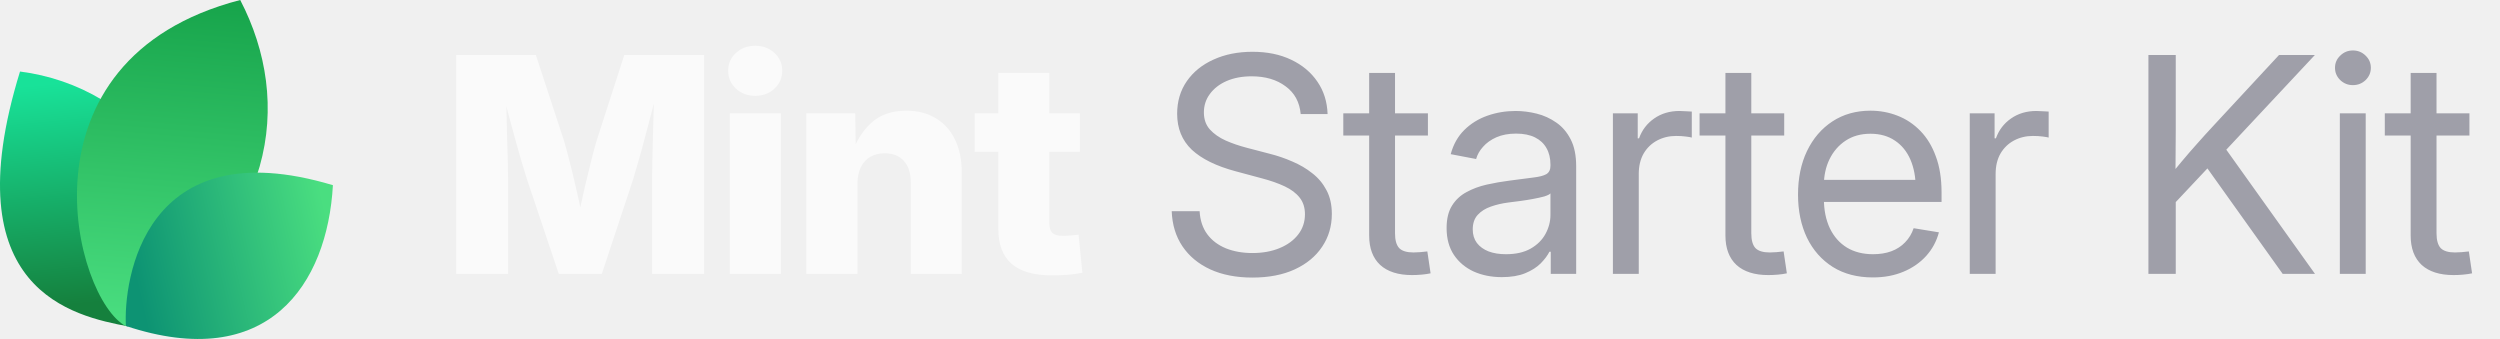
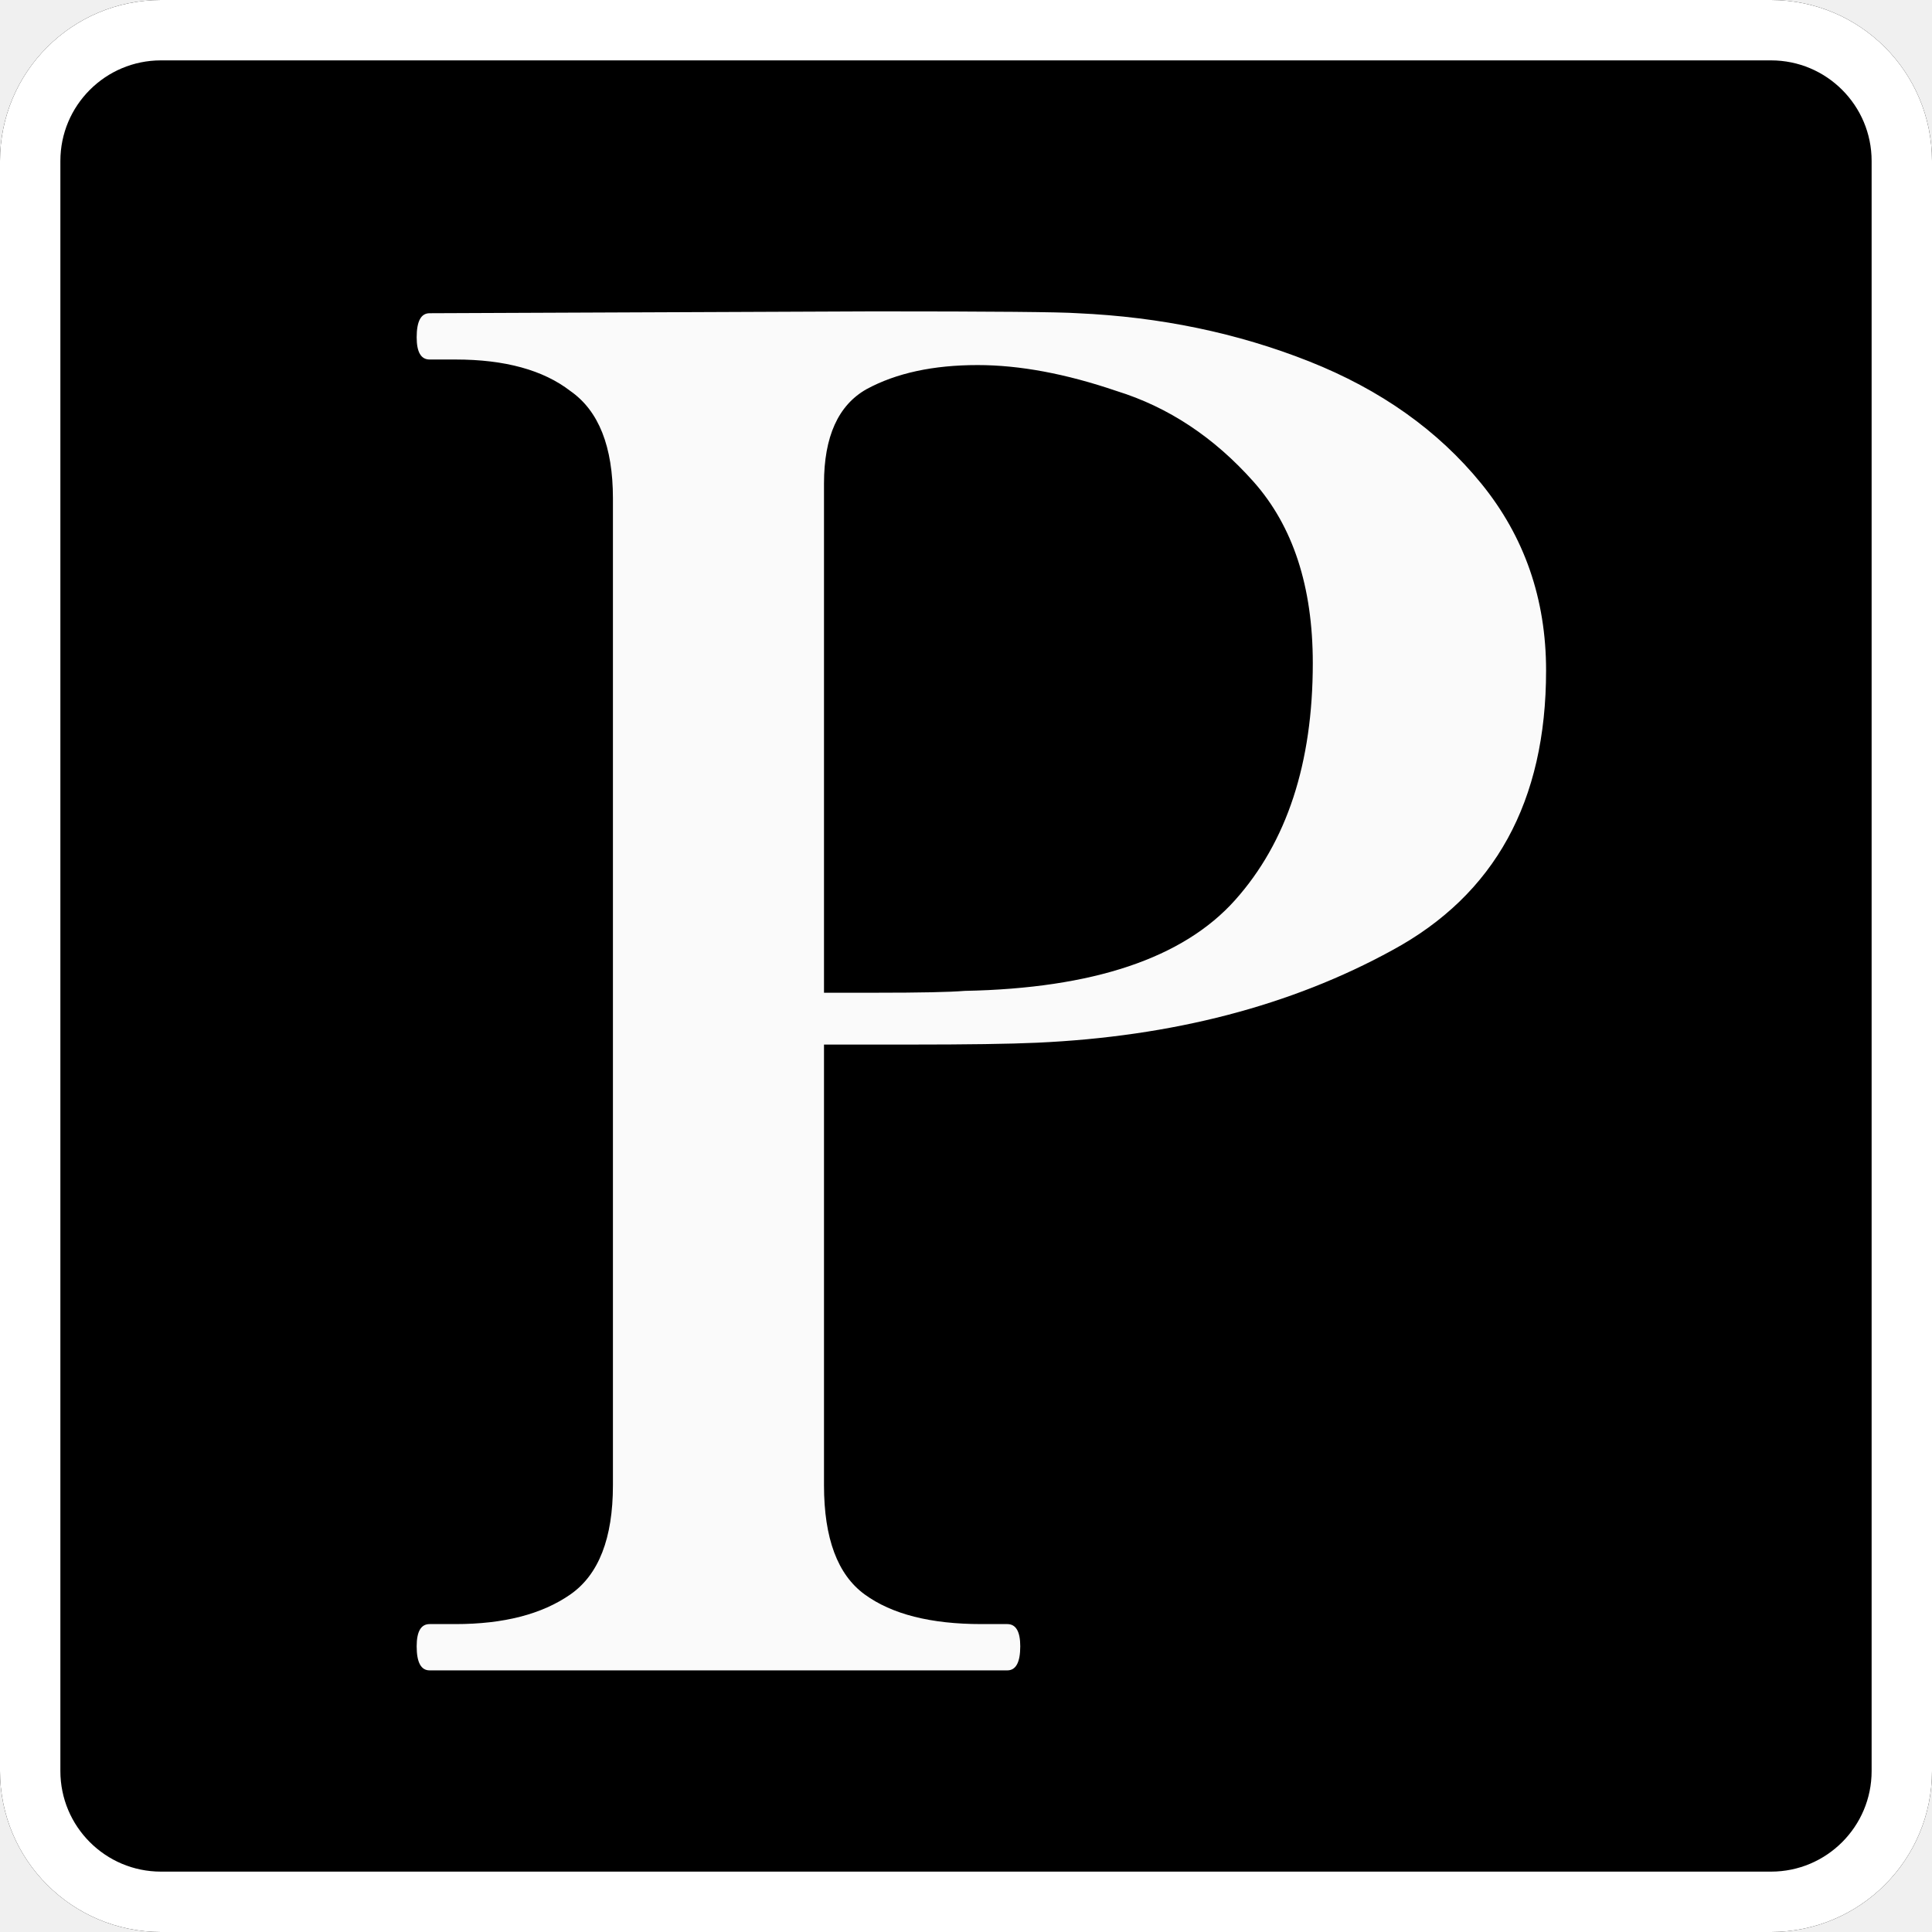
- <svg xmlns="http://www.w3.org/2000/svg" width="177" height="24" viewBox="0 0 177 24" fill="none">
-   <path d="M9.061 23.108C5.268 22.377 -3.391 20.627 1.417 5.064C9.634 6.099 16.973 14.064 9.061 23.108Z" fill="url(#paint0_linear_17557_2145)" />
-   <path d="M8.919 23.094C5.276 21.222 0.784 4.209 17.007 0C20.757 7.193 19.621 16.545 8.919 23.094Z" fill="url(#paint1_linear_17557_2145)" />
-   <path d="M8.914 23.079C8.735 19.882 10.159 9.085 23.57 13.111C23.181 20.123 18.984 26.418 8.914 23.079Z" fill="url(#paint2_linear_17557_2145)" />
-   <path d="M32.301 19.392V3.894H37.938L39.925 9.948C40.036 10.315 40.164 10.787 40.31 11.362C40.462 11.938 40.611 12.552 40.757 13.204C40.91 13.855 41.048 14.483 41.173 15.086C41.305 15.682 41.412 16.192 41.495 16.615H40.695C40.771 16.192 40.871 15.682 40.996 15.086C41.128 14.49 41.267 13.866 41.412 13.214C41.565 12.562 41.714 11.948 41.86 11.373C42.005 10.79 42.133 10.315 42.244 9.948L44.2 3.894H49.848V19.392H46.166V12.704C46.166 12.357 46.173 11.917 46.187 11.383C46.2 10.849 46.214 10.27 46.228 9.646C46.249 9.022 46.266 8.391 46.28 7.753C46.301 7.115 46.311 6.519 46.311 5.964H46.623C46.485 6.561 46.332 7.181 46.166 7.826C45.999 8.471 45.833 9.102 45.666 9.719C45.507 10.336 45.351 10.901 45.198 11.414C45.053 11.928 44.928 12.357 44.824 12.704L42.608 19.392H39.561L37.314 12.704C37.203 12.357 37.072 11.928 36.919 11.414C36.773 10.901 36.614 10.34 36.441 9.729C36.274 9.112 36.104 8.481 35.931 7.836C35.764 7.192 35.608 6.567 35.463 5.964H35.827C35.834 6.512 35.844 7.105 35.858 7.743C35.872 8.374 35.886 9.005 35.9 9.636C35.92 10.26 35.938 10.839 35.952 11.373C35.965 11.907 35.972 12.351 35.972 12.704V19.392H32.301ZM51.668 19.392V8.024H55.288V19.392H51.668ZM53.468 6.786C52.927 6.786 52.473 6.616 52.105 6.276C51.738 5.93 51.554 5.507 51.554 5.007C51.554 4.508 51.738 4.088 52.105 3.749C52.473 3.409 52.927 3.239 53.468 3.239C54.009 3.239 54.463 3.409 54.83 3.749C55.198 4.082 55.382 4.501 55.382 5.007C55.382 5.507 55.198 5.93 54.83 6.276C54.463 6.616 54.009 6.786 53.468 6.786ZM60.708 13.027V19.392H57.088V8.024H60.551L60.593 10.967H60.281C60.593 10.024 61.061 9.268 61.685 8.7C62.309 8.124 63.138 7.836 64.171 7.836C64.975 7.836 65.672 8.017 66.262 8.377C66.851 8.731 67.302 9.234 67.614 9.885C67.933 10.537 68.092 11.307 68.092 12.194V19.392H64.483V12.912C64.483 12.26 64.32 11.754 63.994 11.394C63.675 11.033 63.221 10.853 62.632 10.853C62.25 10.853 61.914 10.936 61.623 11.102C61.332 11.269 61.106 11.515 60.947 11.841C60.787 12.16 60.708 12.555 60.708 13.027ZM76.456 8.024V10.749H69.008V8.024H76.456ZM70.683 5.163H74.292V15.783C74.292 16.102 74.361 16.334 74.5 16.48C74.646 16.625 74.899 16.698 75.259 16.698C75.405 16.698 75.596 16.688 75.831 16.667C76.074 16.646 76.251 16.629 76.362 16.615L76.632 19.309C76.313 19.378 75.963 19.427 75.582 19.455C75.207 19.482 74.836 19.496 74.469 19.496C73.2 19.496 72.25 19.222 71.619 18.674C70.995 18.127 70.683 17.308 70.683 16.22V5.163Z" fill="#FAFAFA" />
-   <path d="M88.667 19.652C87.523 19.652 86.528 19.458 85.682 19.07C84.843 18.681 84.188 18.137 83.716 17.437C83.245 16.736 82.992 15.908 82.957 14.951H84.933C84.968 15.596 85.148 16.14 85.474 16.584C85.8 17.021 86.24 17.354 86.795 17.582C87.35 17.804 87.974 17.915 88.667 17.915C89.388 17.915 90.026 17.801 90.581 17.572C91.143 17.343 91.583 17.024 91.902 16.615C92.228 16.199 92.391 15.717 92.391 15.169C92.391 14.698 92.266 14.306 92.017 13.994C91.767 13.675 91.413 13.408 90.956 13.193C90.498 12.978 89.954 12.787 89.323 12.621L87.502 12.132C86.123 11.765 85.082 11.255 84.382 10.603C83.689 9.944 83.342 9.095 83.342 8.055C83.342 7.174 83.571 6.404 84.028 5.746C84.486 5.087 85.117 4.577 85.921 4.217C86.726 3.849 87.645 3.666 88.678 3.666C89.718 3.666 90.63 3.853 91.413 4.227C92.204 4.602 92.824 5.122 93.275 5.787C93.726 6.446 93.965 7.209 93.993 8.076H92.089C92.013 7.23 91.656 6.574 91.018 6.11C90.387 5.638 89.586 5.403 88.615 5.403C87.95 5.403 87.36 5.513 86.847 5.735C86.341 5.957 85.946 6.262 85.661 6.651C85.377 7.032 85.235 7.469 85.235 7.961C85.235 8.447 85.377 8.849 85.661 9.168C85.946 9.48 86.317 9.74 86.774 9.948C87.232 10.149 87.724 10.319 88.251 10.457L89.884 10.884C90.439 11.023 90.977 11.206 91.496 11.435C92.023 11.657 92.495 11.934 92.911 12.267C93.334 12.593 93.67 12.995 93.92 13.474C94.17 13.945 94.294 14.504 94.294 15.149C94.294 16.015 94.066 16.788 93.608 17.468C93.157 18.148 92.512 18.681 91.673 19.07C90.834 19.458 89.832 19.652 88.667 19.652ZM101.097 8.024V9.594H95.106V8.024H101.097ZM96.937 5.163H98.767V16.521C98.767 17 98.865 17.347 99.059 17.562C99.26 17.77 99.6 17.874 100.078 17.874C100.21 17.874 100.366 17.867 100.546 17.853C100.733 17.832 100.903 17.815 101.056 17.801L101.285 19.351C101.097 19.392 100.886 19.423 100.65 19.444C100.414 19.465 100.189 19.475 99.974 19.475C98.996 19.475 98.244 19.236 97.717 18.758C97.197 18.272 96.937 17.579 96.937 16.677V5.163ZM106.33 19.621C105.595 19.621 104.932 19.489 104.343 19.226C103.754 18.955 103.285 18.564 102.939 18.05C102.592 17.53 102.419 16.896 102.419 16.147C102.419 15.495 102.547 14.965 102.804 14.556C103.06 14.146 103.403 13.828 103.833 13.599C104.263 13.363 104.742 13.186 105.269 13.068C105.796 12.95 106.333 12.857 106.881 12.787C107.574 12.69 108.132 12.617 108.555 12.569C108.978 12.52 109.287 12.441 109.481 12.33C109.675 12.212 109.772 12.014 109.772 11.737V11.654C109.772 11.203 109.679 10.815 109.492 10.489C109.311 10.163 109.041 9.91 108.68 9.729C108.32 9.549 107.872 9.459 107.338 9.459C106.805 9.459 106.34 9.546 105.945 9.719C105.556 9.892 105.241 10.118 104.998 10.395C104.755 10.665 104.593 10.953 104.509 11.258L102.71 10.915C102.897 10.222 103.22 9.65 103.677 9.199C104.135 8.748 104.679 8.412 105.31 8.19C105.941 7.968 106.607 7.857 107.307 7.857C107.8 7.857 108.295 7.92 108.795 8.044C109.301 8.169 109.765 8.381 110.188 8.679C110.611 8.97 110.951 9.369 111.208 9.875C111.464 10.374 111.593 11.005 111.593 11.768V19.392H109.793V17.822H109.7C109.568 18.085 109.363 18.359 109.086 18.643C108.809 18.921 108.444 19.153 107.994 19.34C107.543 19.527 106.988 19.621 106.33 19.621ZM106.621 17.998C107.321 17.998 107.904 17.867 108.368 17.603C108.84 17.333 109.19 16.986 109.419 16.563C109.654 16.133 109.772 15.682 109.772 15.211V13.692C109.703 13.769 109.554 13.841 109.325 13.911C109.096 13.973 108.829 14.032 108.524 14.088C108.226 14.143 107.921 14.192 107.609 14.233C107.304 14.275 107.033 14.309 106.798 14.337C106.354 14.393 105.938 14.49 105.549 14.628C105.168 14.76 104.86 14.954 104.624 15.211C104.388 15.467 104.27 15.811 104.27 16.241C104.27 16.615 104.367 16.934 104.561 17.198C104.762 17.461 105.04 17.662 105.393 17.801C105.747 17.933 106.156 17.998 106.621 17.998ZM114.193 19.392V8.024H115.951V9.792H116.045C116.253 9.209 116.61 8.741 117.116 8.388C117.622 8.034 118.219 7.857 118.905 7.857C119.058 7.857 119.217 7.864 119.384 7.878C119.55 7.885 119.682 7.892 119.779 7.899V9.74C119.716 9.719 119.578 9.695 119.363 9.667C119.155 9.639 118.922 9.625 118.666 9.625C118.174 9.625 117.726 9.733 117.324 9.948C116.922 10.163 116.603 10.471 116.367 10.874C116.138 11.276 116.024 11.758 116.024 12.319V19.392H114.193ZM126.322 8.024V9.594H120.33V8.024H126.322ZM122.161 5.163H123.992V16.521C123.992 17 124.089 17.347 124.283 17.562C124.484 17.77 124.824 17.874 125.302 17.874C125.434 17.874 125.59 17.867 125.77 17.853C125.958 17.832 126.127 17.815 126.28 17.801L126.509 19.351C126.322 19.392 126.11 19.423 125.874 19.444C125.639 19.465 125.413 19.475 125.198 19.475C124.221 19.475 123.468 19.236 122.941 18.758C122.421 18.272 122.161 17.579 122.161 16.677V5.163ZM132.604 19.642C131.502 19.642 130.555 19.396 129.765 18.903C128.974 18.404 128.364 17.714 127.934 16.834C127.511 15.946 127.3 14.927 127.3 13.775C127.3 12.611 127.511 11.584 127.934 10.697C128.364 9.802 128.964 9.102 129.734 8.596C130.51 8.089 131.408 7.836 132.428 7.836C133.1 7.836 133.738 7.954 134.341 8.19C134.952 8.426 135.489 8.783 135.954 9.261C136.425 9.74 136.793 10.343 137.056 11.071C137.327 11.792 137.462 12.645 137.462 13.63V14.296H128.433V12.735H136.463L135.631 13.297C135.631 12.541 135.506 11.876 135.257 11.3C135.007 10.725 134.643 10.277 134.165 9.958C133.686 9.632 133.107 9.469 132.428 9.469C131.748 9.469 131.162 9.632 130.67 9.958C130.177 10.284 129.796 10.725 129.526 11.279C129.262 11.827 129.13 12.441 129.13 13.12V14.046C129.13 14.864 129.273 15.572 129.557 16.168C129.841 16.757 130.243 17.211 130.763 17.53C131.283 17.842 131.901 17.998 132.615 17.998C133.093 17.998 133.523 17.929 133.905 17.79C134.293 17.645 134.619 17.433 134.882 17.156C135.153 16.879 135.354 16.546 135.486 16.157L137.275 16.449C137.108 17.08 136.81 17.634 136.38 18.113C135.95 18.591 135.413 18.966 134.768 19.236C134.123 19.507 133.402 19.642 132.604 19.642ZM139.459 19.392V8.024H141.217V9.792H141.311C141.519 9.209 141.876 8.741 142.382 8.388C142.888 8.034 143.485 7.857 144.171 7.857C144.324 7.857 144.483 7.864 144.649 7.878C144.816 7.885 144.948 7.892 145.045 7.899V9.74C144.982 9.719 144.844 9.695 144.629 9.667C144.421 9.639 144.188 9.625 143.932 9.625C143.439 9.625 142.992 9.733 142.59 9.948C142.188 10.163 141.869 10.471 141.633 10.874C141.404 11.276 141.29 11.758 141.29 12.319V19.392H139.459ZM153.429 14.961V12.715C153.783 12.257 154.136 11.82 154.49 11.404C154.844 10.981 155.204 10.565 155.572 10.156C155.939 9.74 156.314 9.327 156.695 8.918L161.355 3.894H163.893L157.277 10.967H157.184L153.429 14.961ZM152.108 19.392V3.894H154.043V9.241L154.022 12.559L154.043 13.505V19.392H152.108ZM161.615 19.392L155.967 11.477L157.173 9.969L163.903 19.392H161.615ZM165.661 19.392V8.024H167.492V19.392H165.661ZM166.587 6.027C166.24 6.027 165.942 5.909 165.692 5.673C165.443 5.43 165.318 5.139 165.318 4.799C165.318 4.459 165.443 4.172 165.692 3.936C165.942 3.693 166.24 3.572 166.587 3.572C166.934 3.572 167.232 3.693 167.482 3.936C167.731 4.172 167.856 4.459 167.856 4.799C167.856 5.139 167.731 5.43 167.482 5.673C167.232 5.909 166.934 6.027 166.587 6.027ZM174.836 8.024V9.594H168.844V8.024H174.836ZM170.675 5.163H172.506V16.521C172.506 17 172.603 17.347 172.797 17.562C172.998 17.77 173.338 17.874 173.816 17.874C173.948 17.874 174.104 17.867 174.284 17.853C174.472 17.832 174.641 17.815 174.794 17.801L175.023 19.351C174.836 19.392 174.624 19.423 174.388 19.444C174.153 19.465 173.927 19.475 173.712 19.475C172.735 19.475 171.982 19.236 171.455 18.758C170.935 18.272 170.675 17.579 170.675 16.677V5.163Z" fill="#9F9FA9" />
+ <svg xmlns="http://www.w3.org/2000/svg" width="48" height="48" viewBox="0 0 48 48" fill="none">
+   <g clip-path="url(#clip0_6287_585)">
+     <rect width="48" height="48" rx="4" fill="black" />
+     <path d="M26.774 7.782C28.828 7.874 30.745 8.273 32.524 8.978C34.302 9.683 35.728 10.695 36.802 12.014C37.875 13.333 38.412 14.881 38.412 16.66C38.412 19.911 37.139 22.226 34.594 23.606C32.079 24.986 29.135 25.753 25.762 25.906C25.087 25.937 24.029 25.952 22.588 25.952H20.472V36.9C20.472 38.219 20.809 39.123 21.484 39.614C22.158 40.105 23.124 40.35 24.382 40.35H25.026C25.24 40.35 25.348 40.534 25.348 40.902C25.348 41.301 25.24 41.5 25.026 41.5H10.674C10.459 41.5 10.352 41.301 10.352 40.902C10.352 40.534 10.459 40.35 10.674 40.35H11.318C12.514 40.35 13.464 40.105 14.17 39.614C14.875 39.123 15.228 38.219 15.228 36.9V12.382C15.228 11.094 14.875 10.205 14.17 9.714C13.495 9.193 12.544 8.932 11.318 8.932H10.674C10.459 8.932 10.352 8.748 10.352 8.38C10.352 7.981 10.459 7.782 10.674 7.782L21.714 7.736C24.658 7.736 26.344 7.751 26.774 7.782ZM23.968 24.618C27.157 24.557 29.396 23.805 30.684 22.364C31.972 20.923 32.616 18.96 32.616 16.476C32.616 14.575 32.125 13.072 31.144 11.968C30.162 10.864 29.028 10.113 27.74 9.714C26.482 9.285 25.332 9.07 24.29 9.07C23.186 9.07 22.266 9.269 21.53 9.668C20.824 10.067 20.472 10.849 20.472 12.014V24.664H21.76C22.864 24.664 23.6 24.649 23.968 24.618Z" fill="#FAFAFA" />
+   </g>
+   <rect x="0.75" y="0.75" width="46.5" height="46.5" rx="3.25" stroke="white" stroke-width="1.5" />
  <defs>
-     <linearGradient id="paint0_linear_17557_2145" x1="3.776" y1="5.916" x2="5.232" y2="21.559" gradientUnits="userSpaceOnUse">
-       <stop stop-color="#18E299" />
-       <stop offset="1" stop-color="#15803D" />
-     </linearGradient>
-     <linearGradient id="paint1_linear_17557_2145" x1="12.171" y1="-0.718" x2="10.19" y2="22.983" gradientUnits="userSpaceOnUse">
-       <stop stop-color="#16A34A" />
-       <stop offset="1" stop-color="#4ADE80" />
-     </linearGradient>
-     <linearGradient id="paint2_linear_17557_2145" x1="23.133" y1="15.353" x2="9.338" y2="18.52" gradientUnits="userSpaceOnUse">
-       <stop stop-color="#4ADE80" />
-       <stop offset="1" stop-color="#0D9373" />
-     </linearGradient>
+     <clipPath id="clip0_6287_585">
+       <rect width="48" height="48" rx="4" fill="white" />
+     </clipPath>
  </defs>
</svg>
